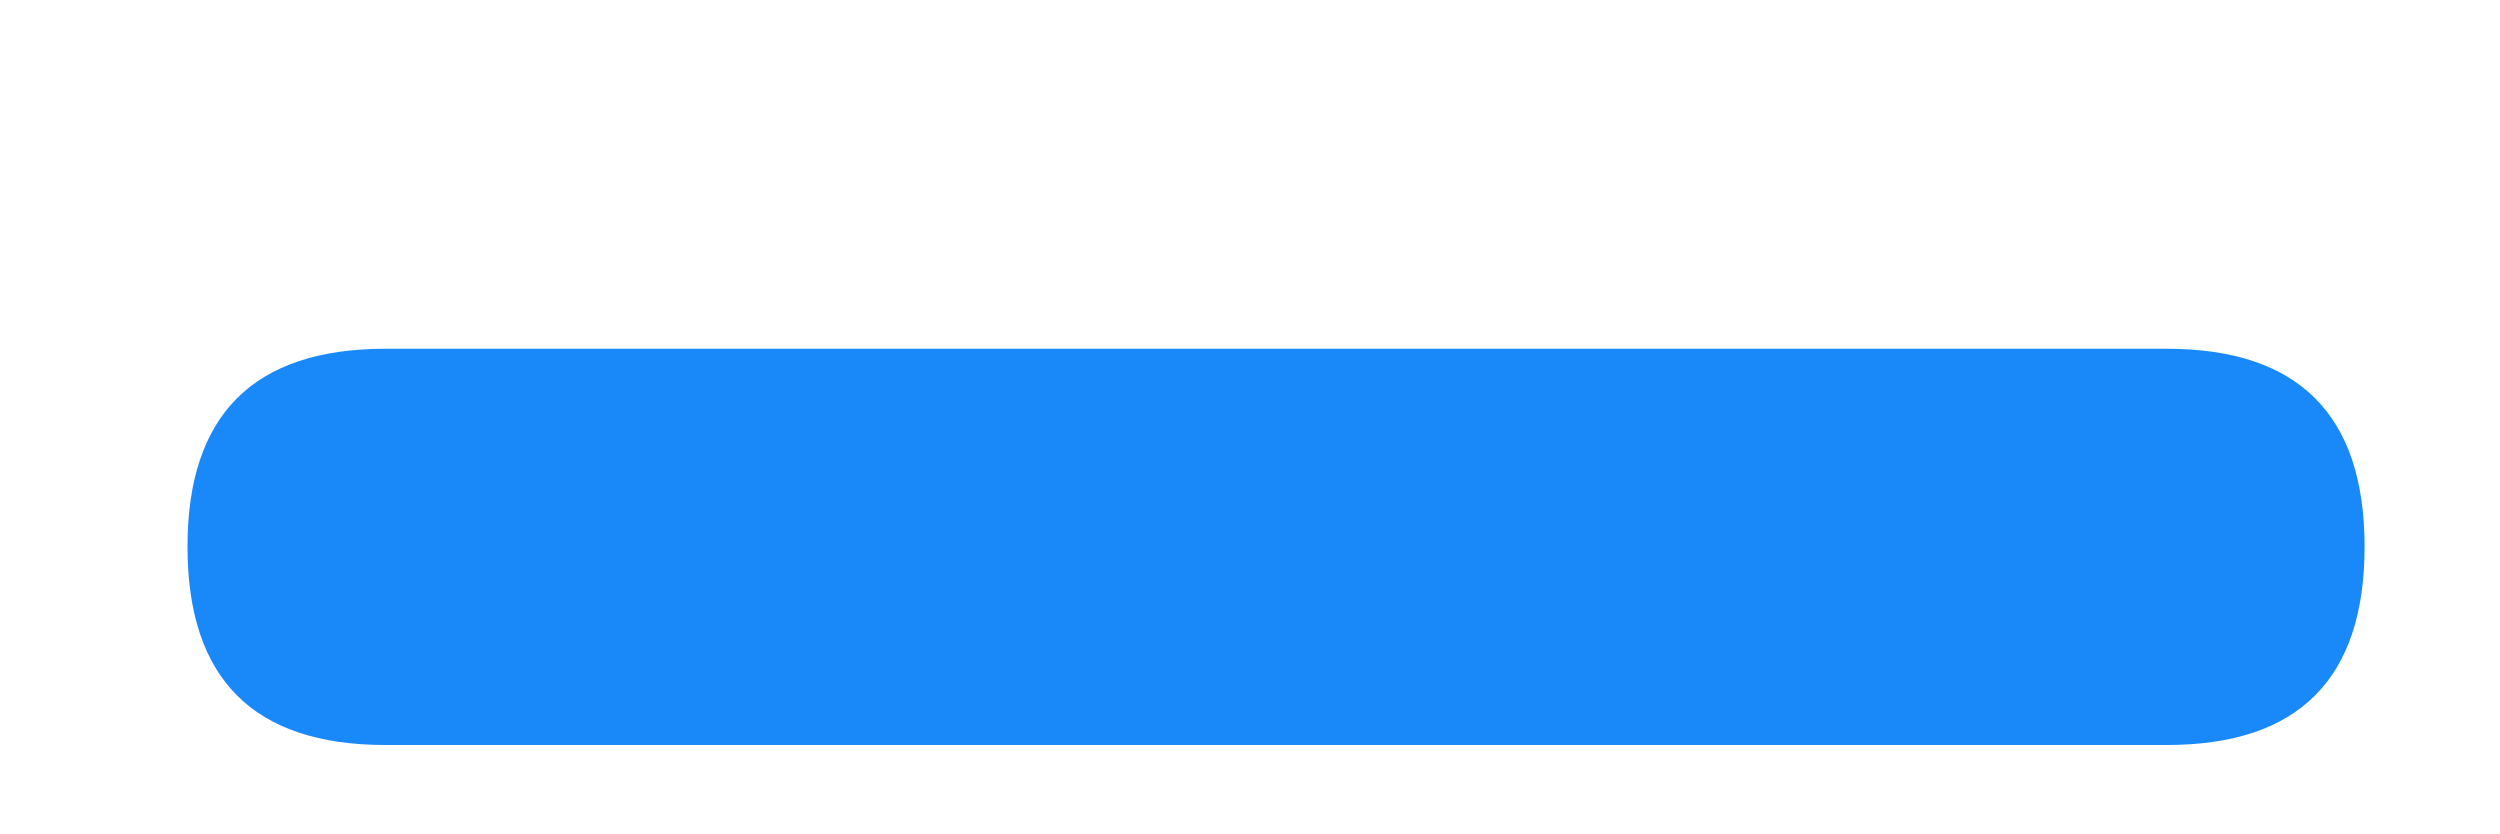
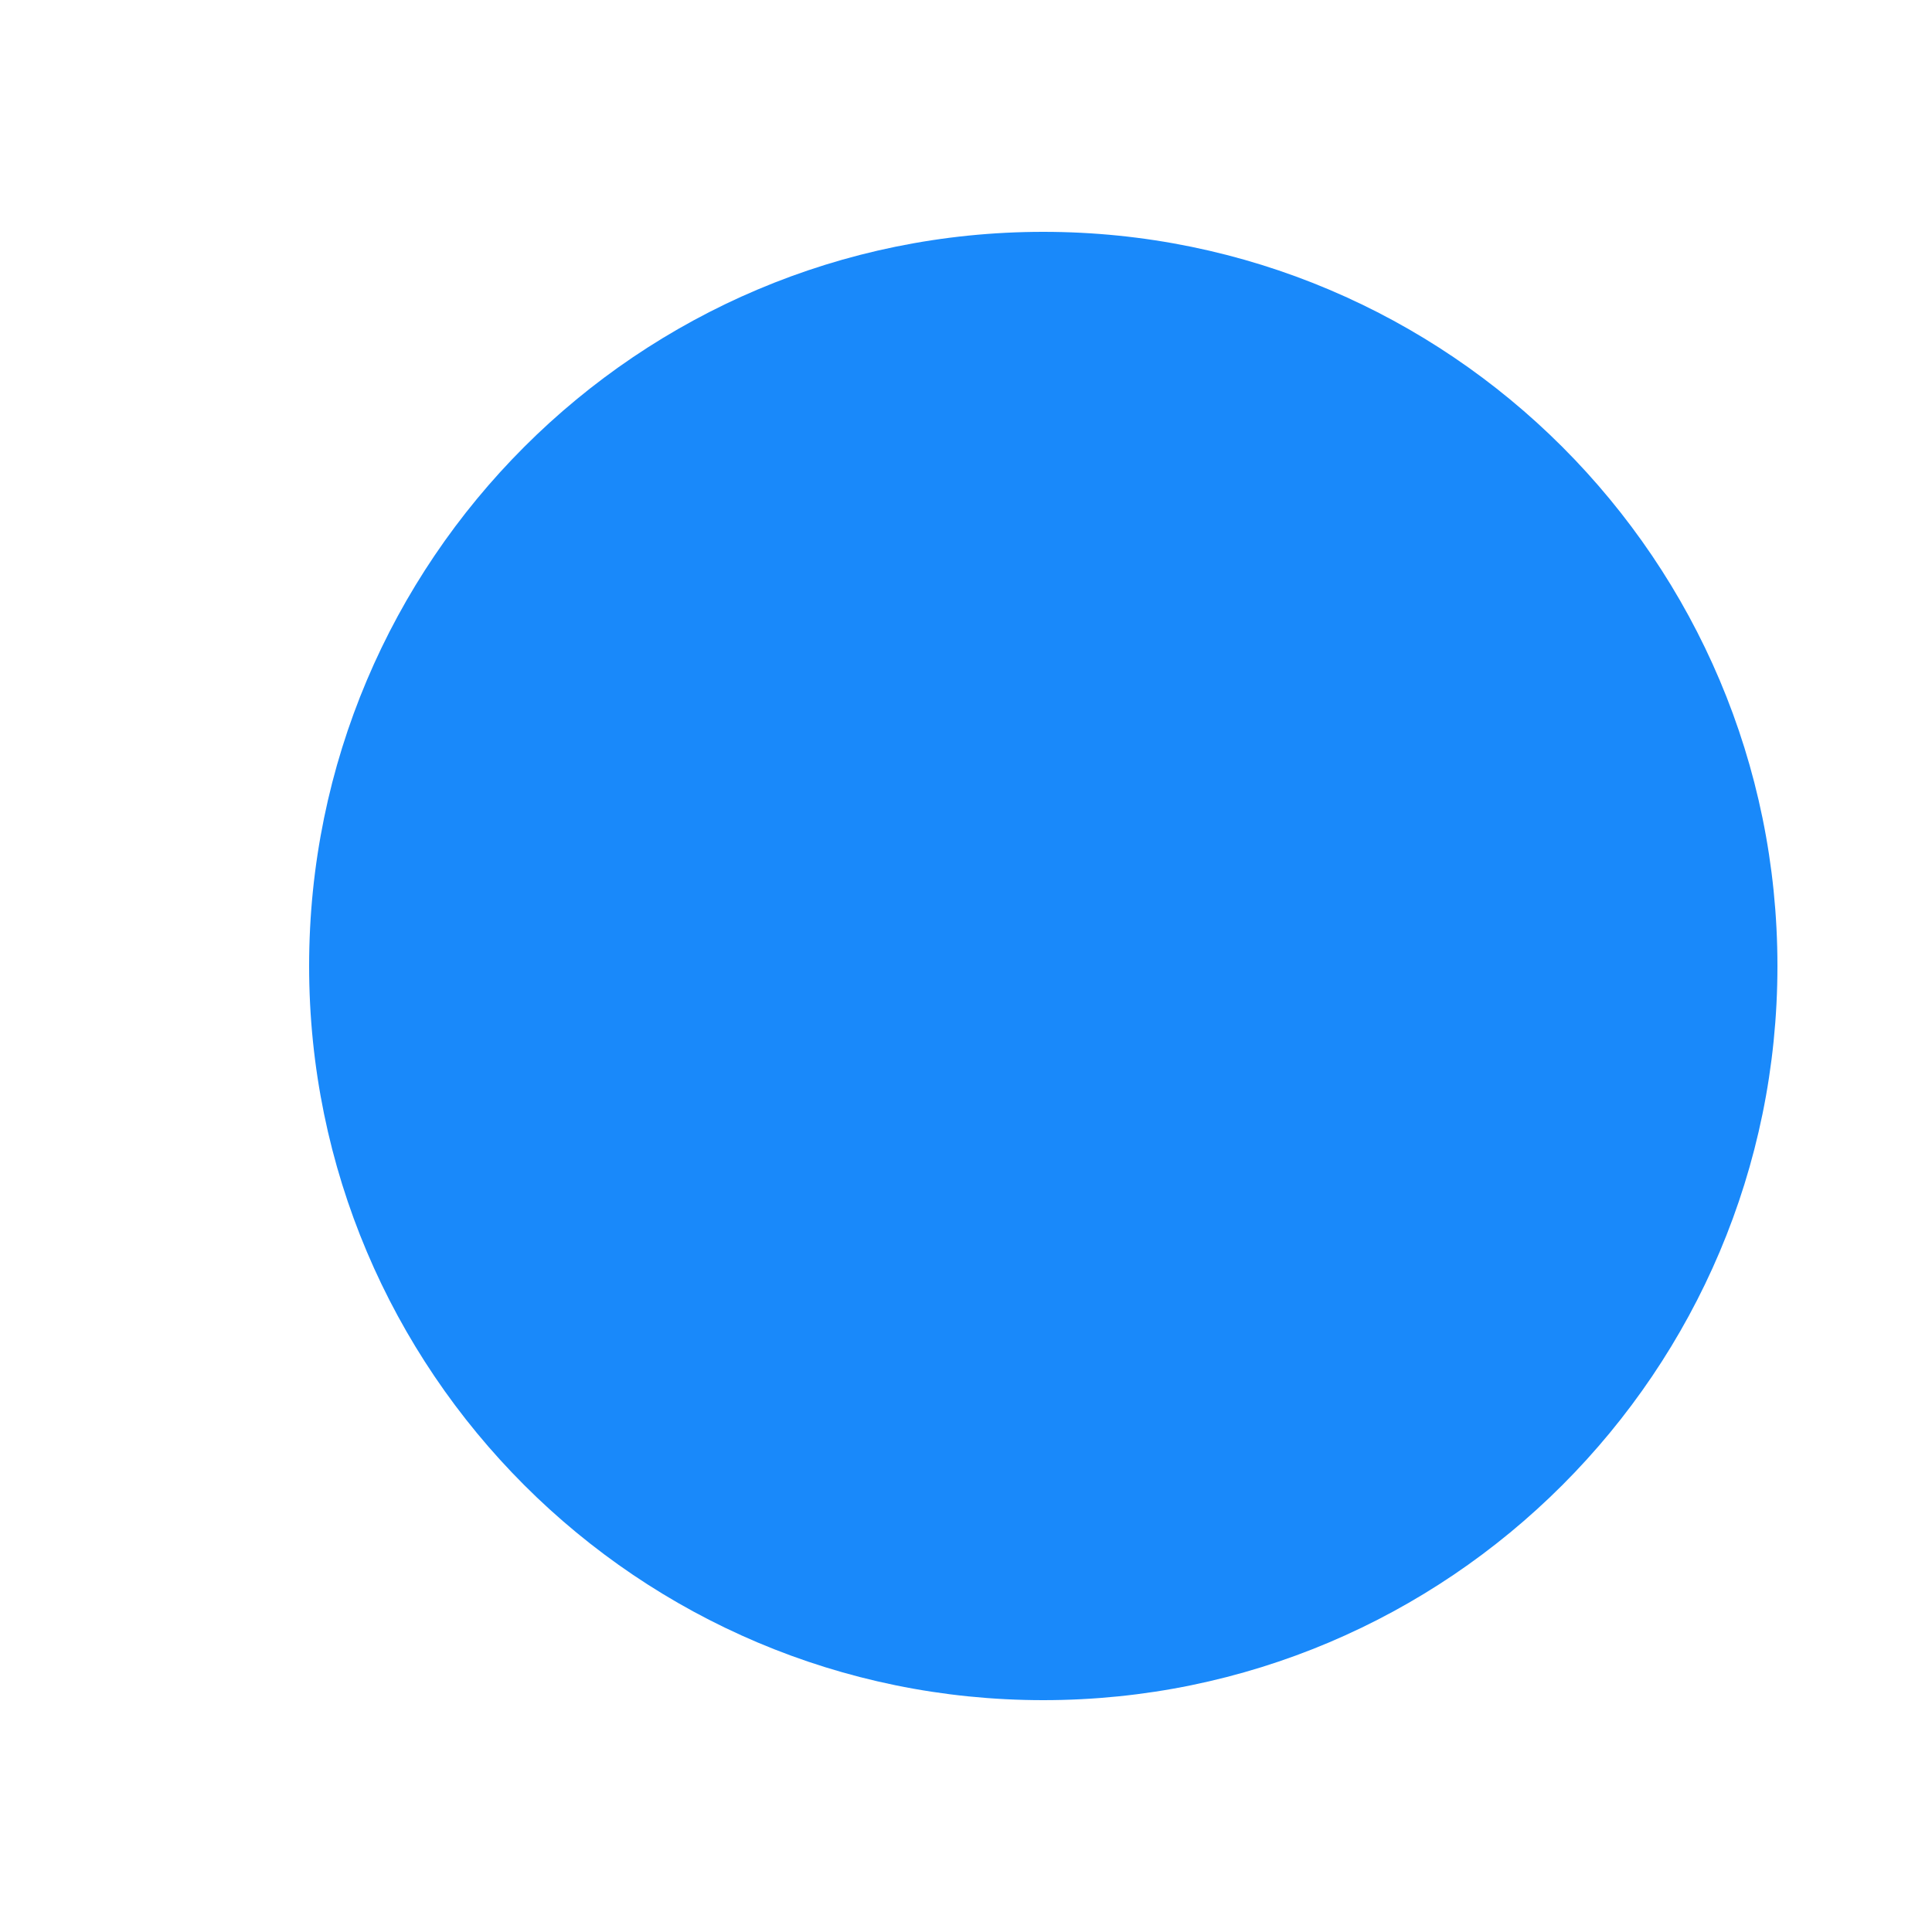
- <svg xmlns="http://www.w3.org/2000/svg" version="1.1" width="6px" height="2px">
-   <g transform="matrix(1 0 0 1 -1730 -80 )">
-     <path d="M 0.45 1.312  C 0.45 0.996  0.608 0.837  0.925 0.837  L 5.2 0.837  C 5.517 0.837  5.675 0.996  5.675 1.312  C 5.675 1.629  5.517 1.788  5.2 1.788  L 0.925 1.788  C 0.608 1.788  0.45 1.629  0.45 1.312  Z " fill-rule="nonzero" fill="#1989fa" stroke="none" transform="matrix(1 0 0 1 1730 80 )" />
+ <svg xmlns="http://www.w3.org/2000/svg" version="1.1" width="5px" height="5px">
+   <g transform="matrix(1 0 0 1 -1723 -80 )">
+     <path d="M 0.8 2.5  C 0.8 3.549  1.651 4.4  2.7 4.4  C 3.749 4.4  4.6 3.549  4.6 2.5  C 4.6 1.451  3.749 0.6  2.7 0.6  C 1.651 0.6  0.8 1.451  0.8 2.5  Z " fill-rule="nonzero" fill="#1989fa" stroke="none" transform="matrix(1 0 0 1 1723 80 )" />
  </g>
</svg>
